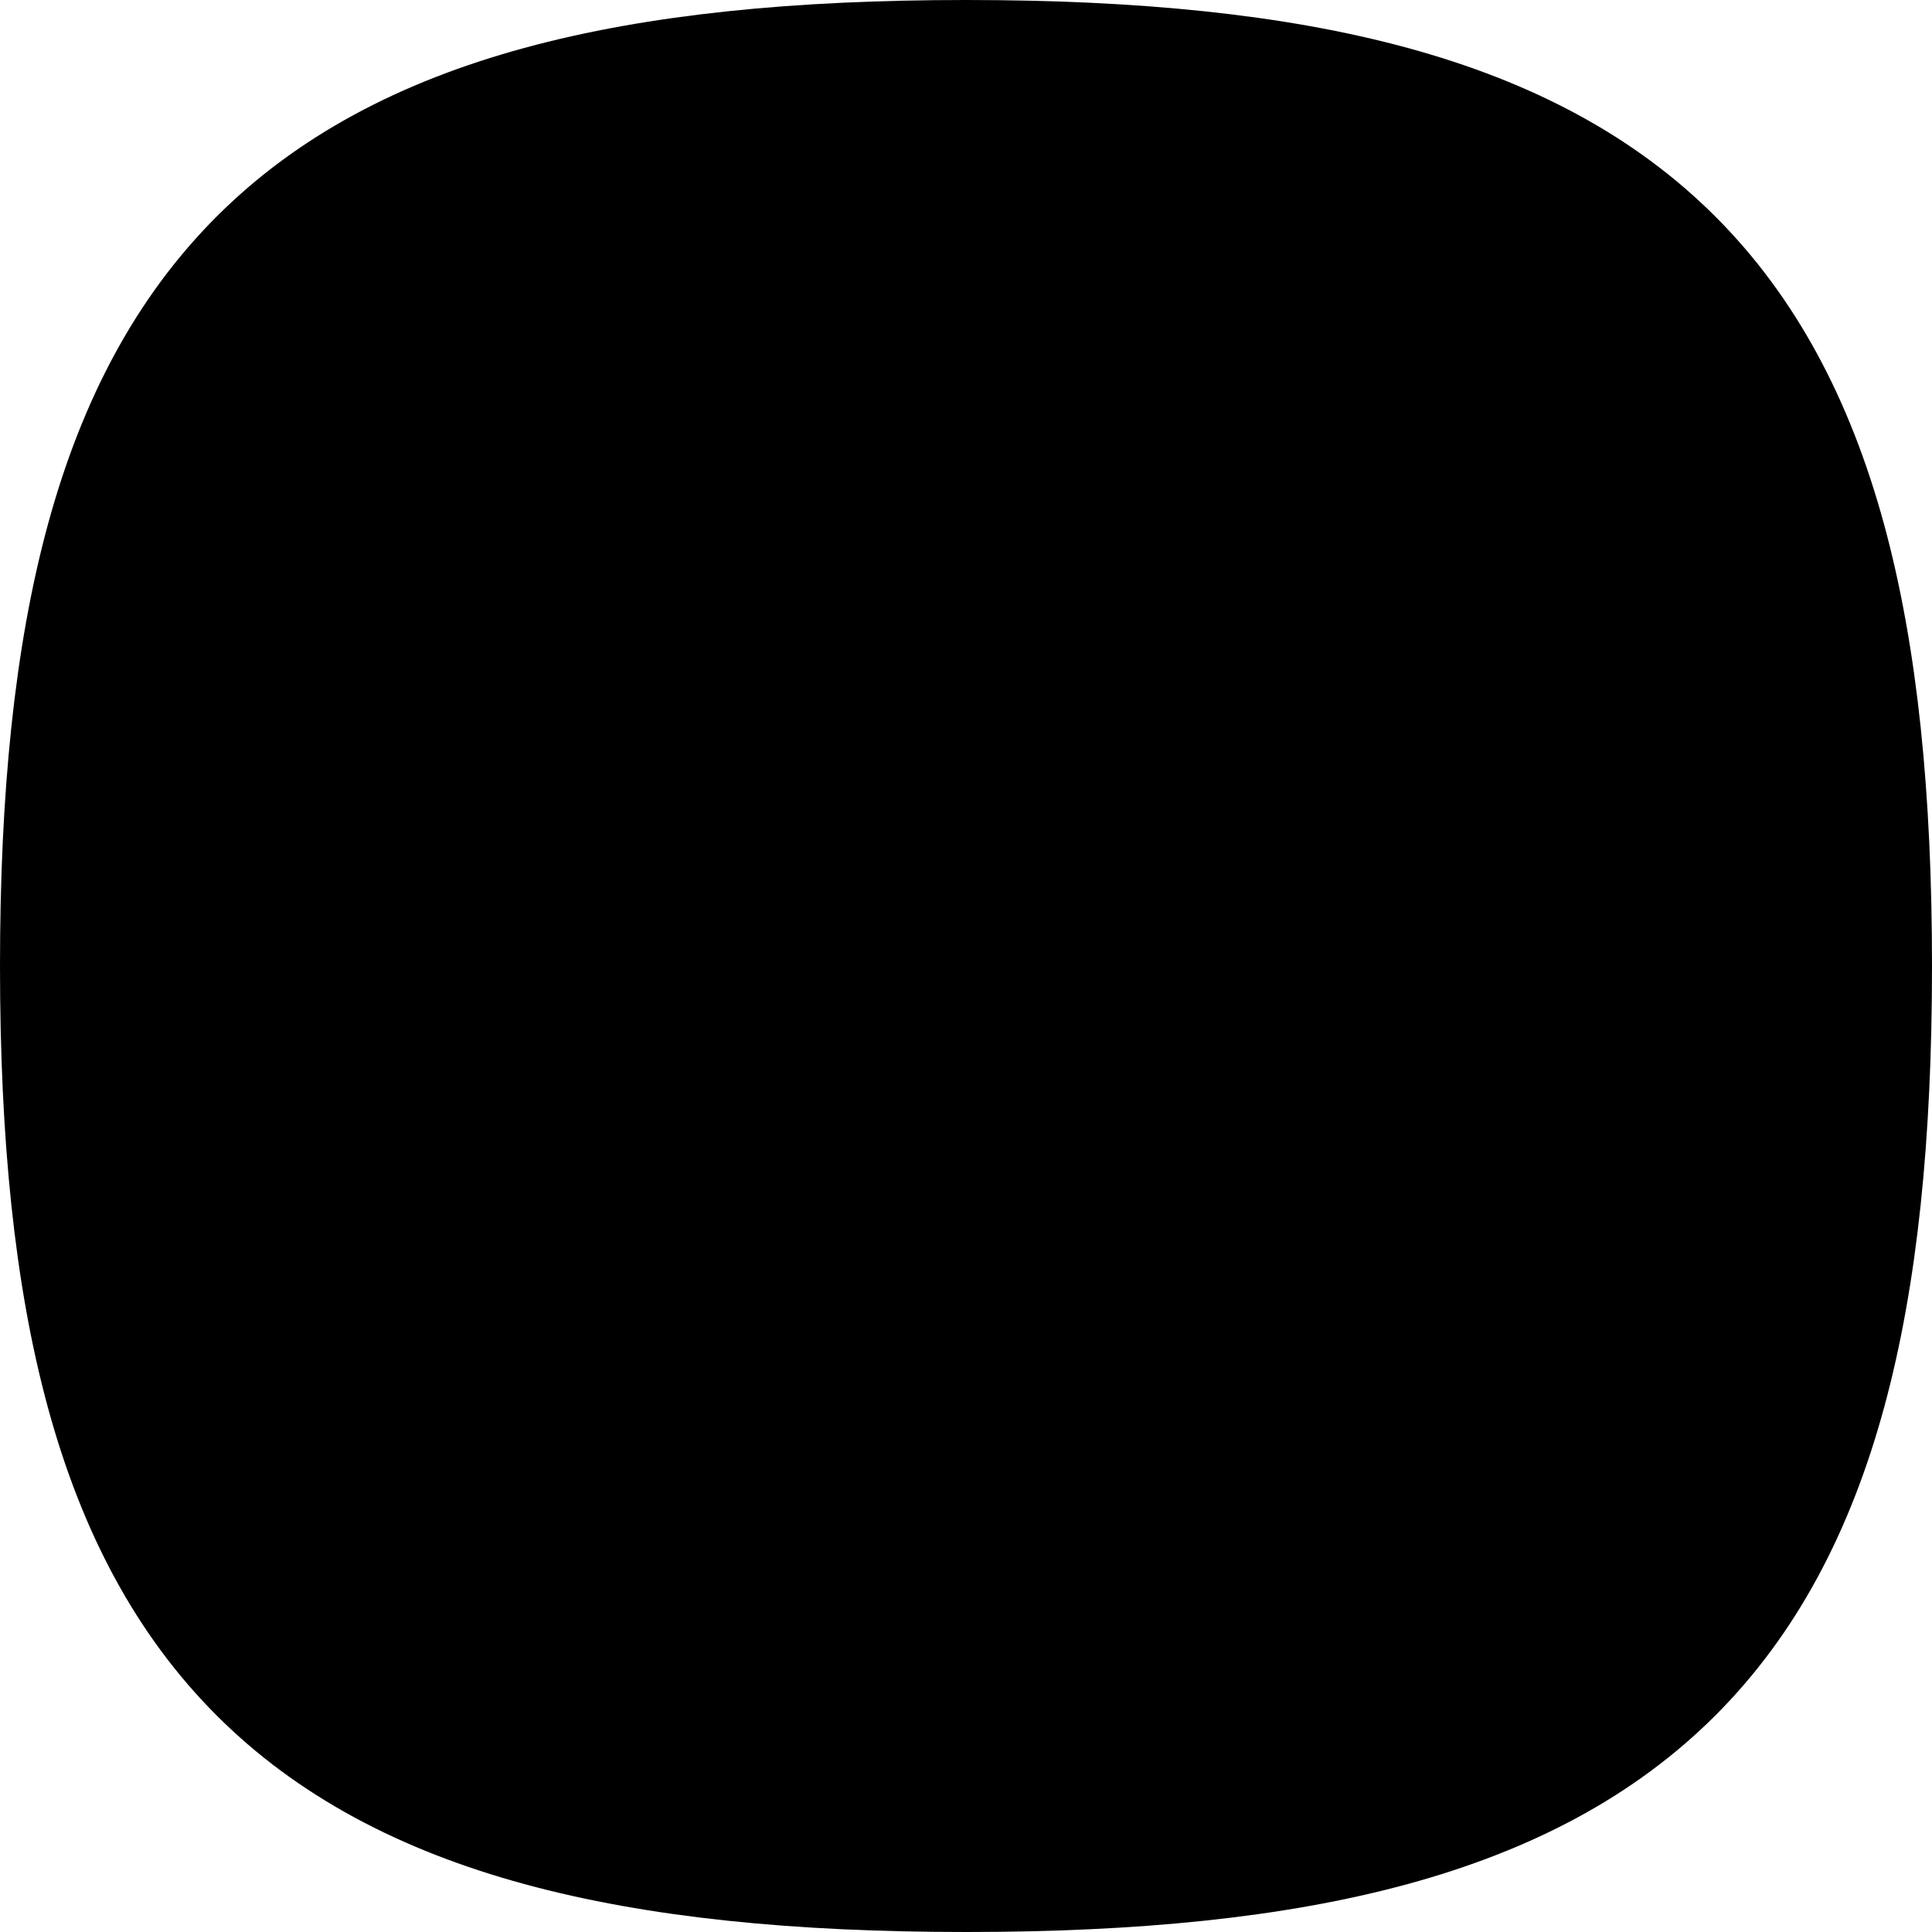
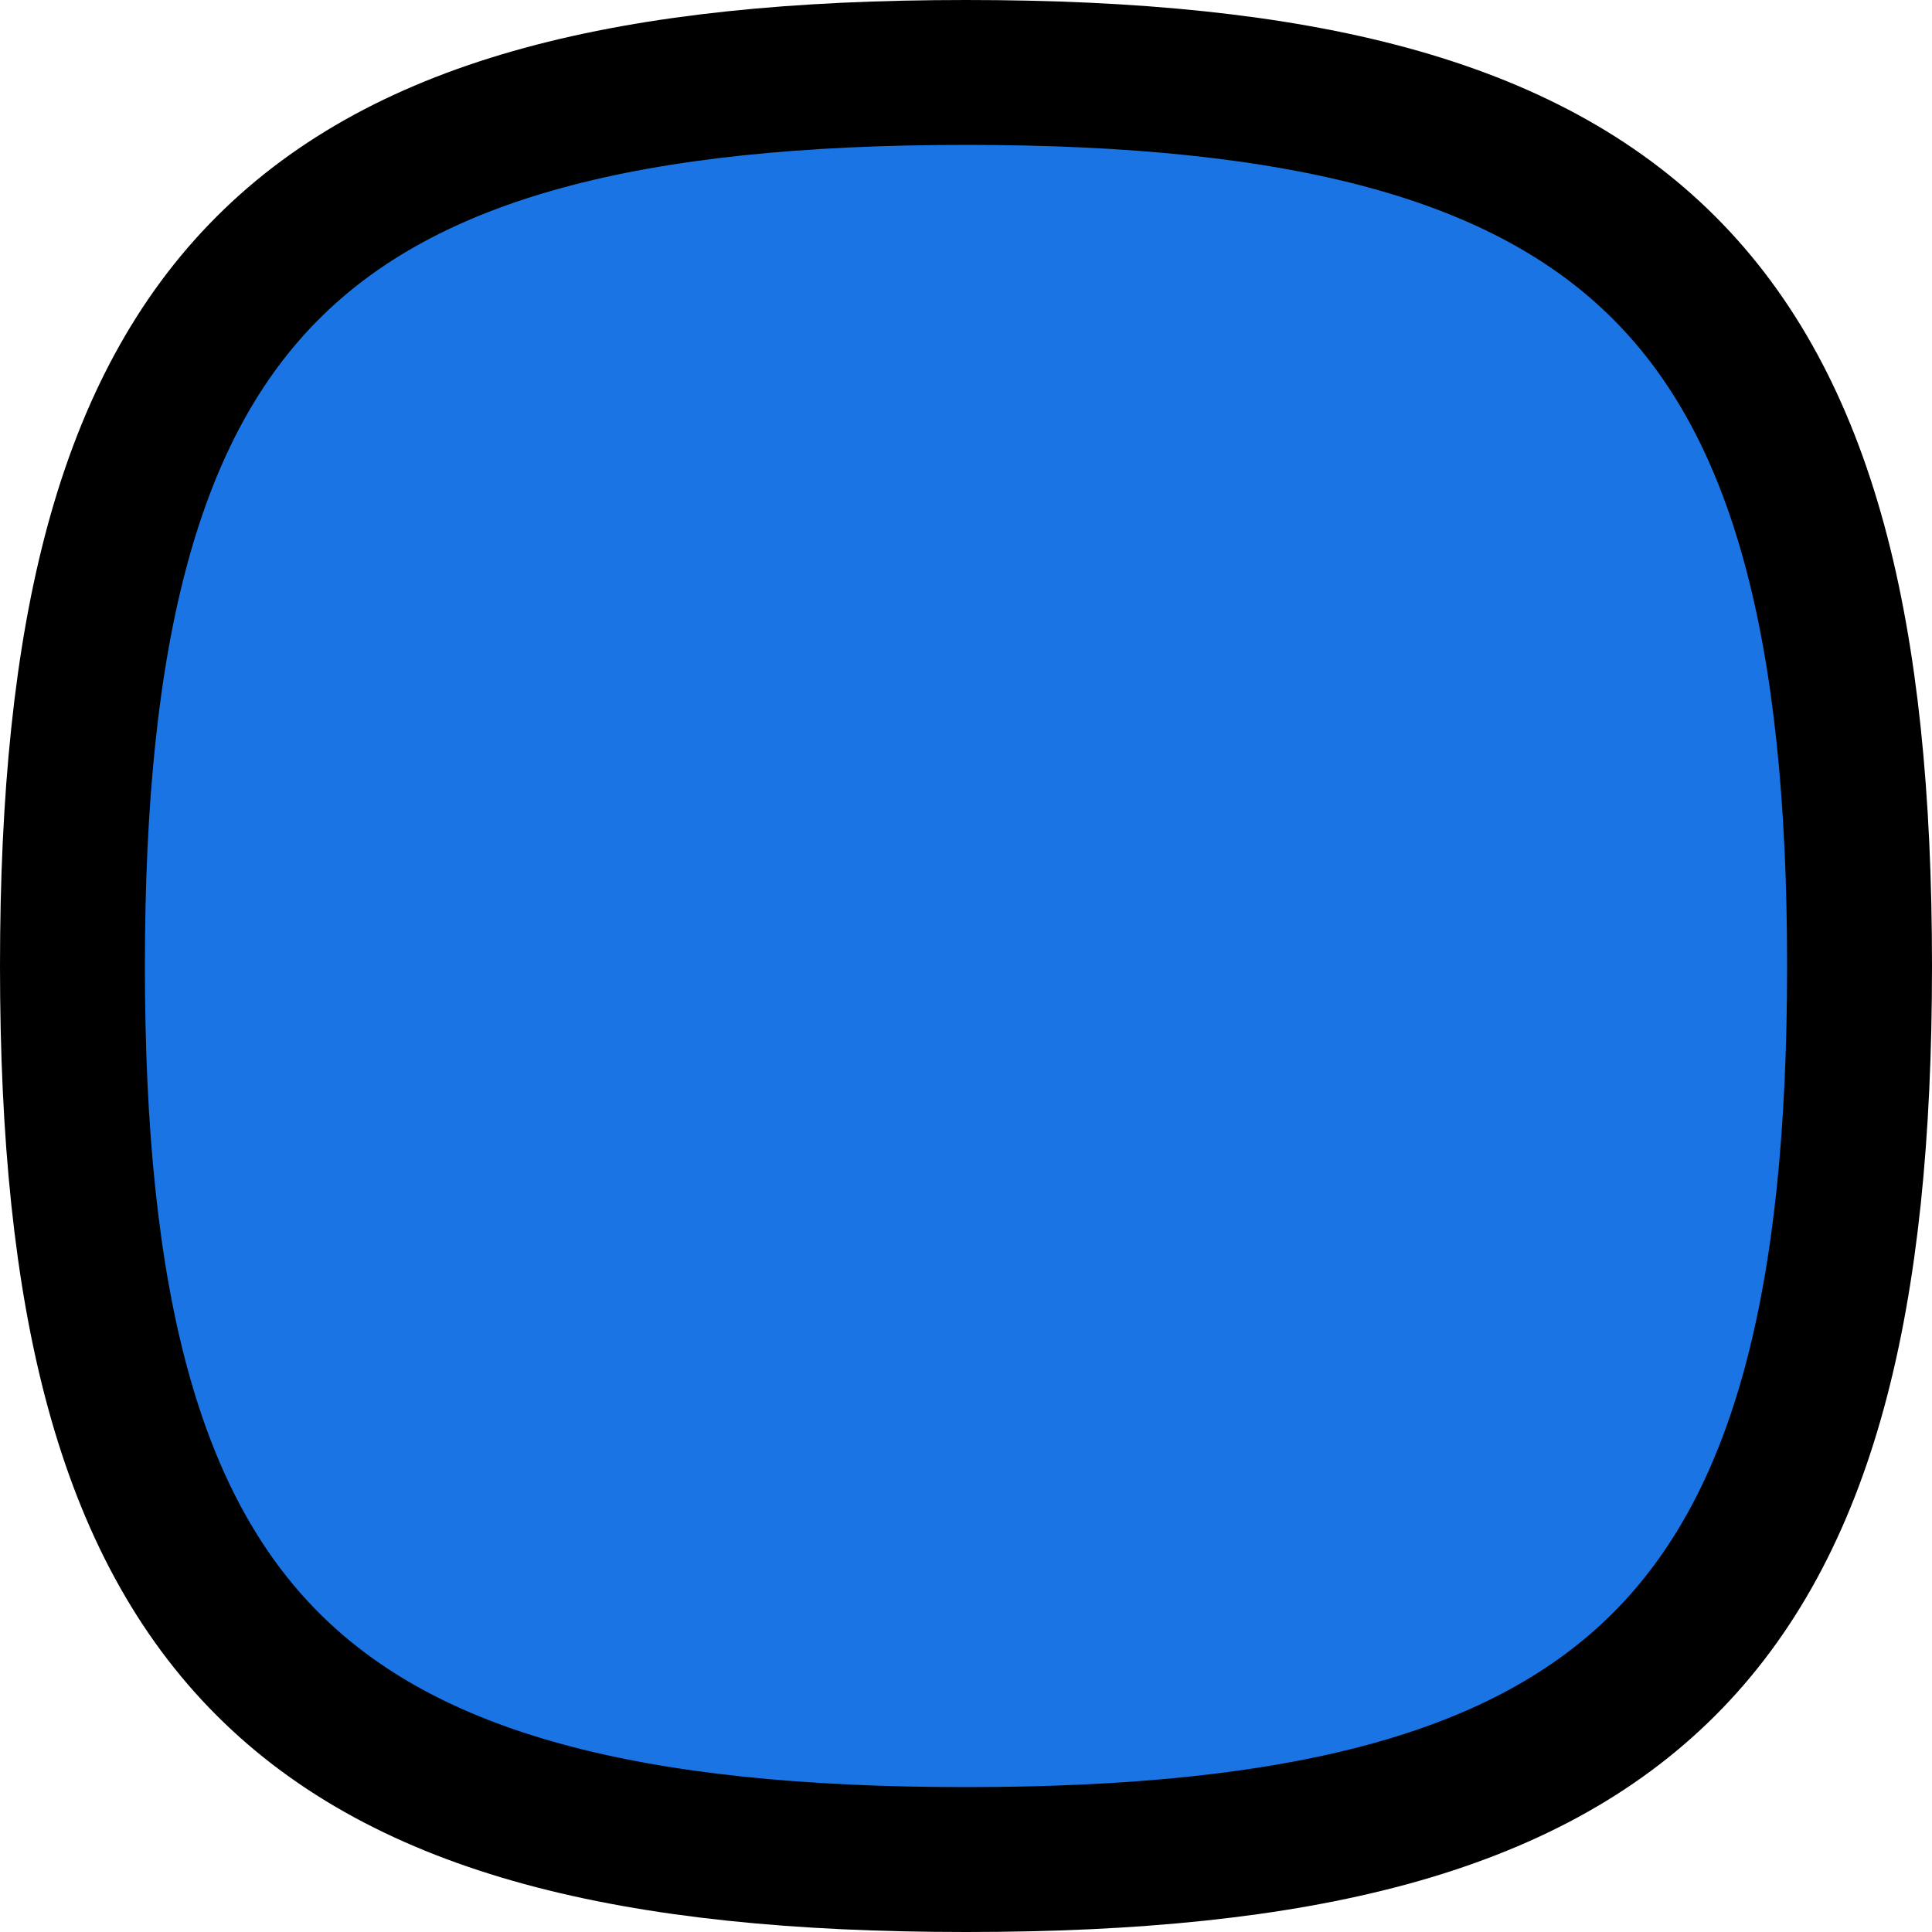
<svg xmlns="http://www.w3.org/2000/svg" viewBox="0 0 20 20">
  <defs>
-     <style>.cls-1{fill:#000;stroke:#000;stroke-linecap:round;stroke-linejoin:round;stroke-width:1.5px;}</style>
+     <style>.cls-1{fill:#1b74e4;stroke:#000;stroke-linecap:round;stroke-linejoin:round;stroke-width:1.5px;}</style>
  </defs>
  <g id="Calque_2" data-name="Calque 2">
    <g id="Layer_1" data-name="Layer 1">
      <g id="Iconly_3" data-name="Iconly 3">
        <g id="Iconly_Curved_Tick_Square" data-name="Iconly Curved Tick Square">
          <g id="Tick_Square-9" data-name="Tick Square-9">
            <path id="Stroke_1-245" data-name="Stroke 1-245" class="cls-1" d="M6.44,10l2.37,2.37,4.75-4.74" />
            <path id="Stroke_2-17" data-name="Stroke 2-17" class="cls-1" d="M.75,10c0,6.94,2.31,9.25,9.25,9.25s9.25-2.31,9.25-9.25S16.94.75,10,.75.75,3.06.75,10Z" />
          </g>
        </g>
      </g>
    </g>
  </g>
</svg>
